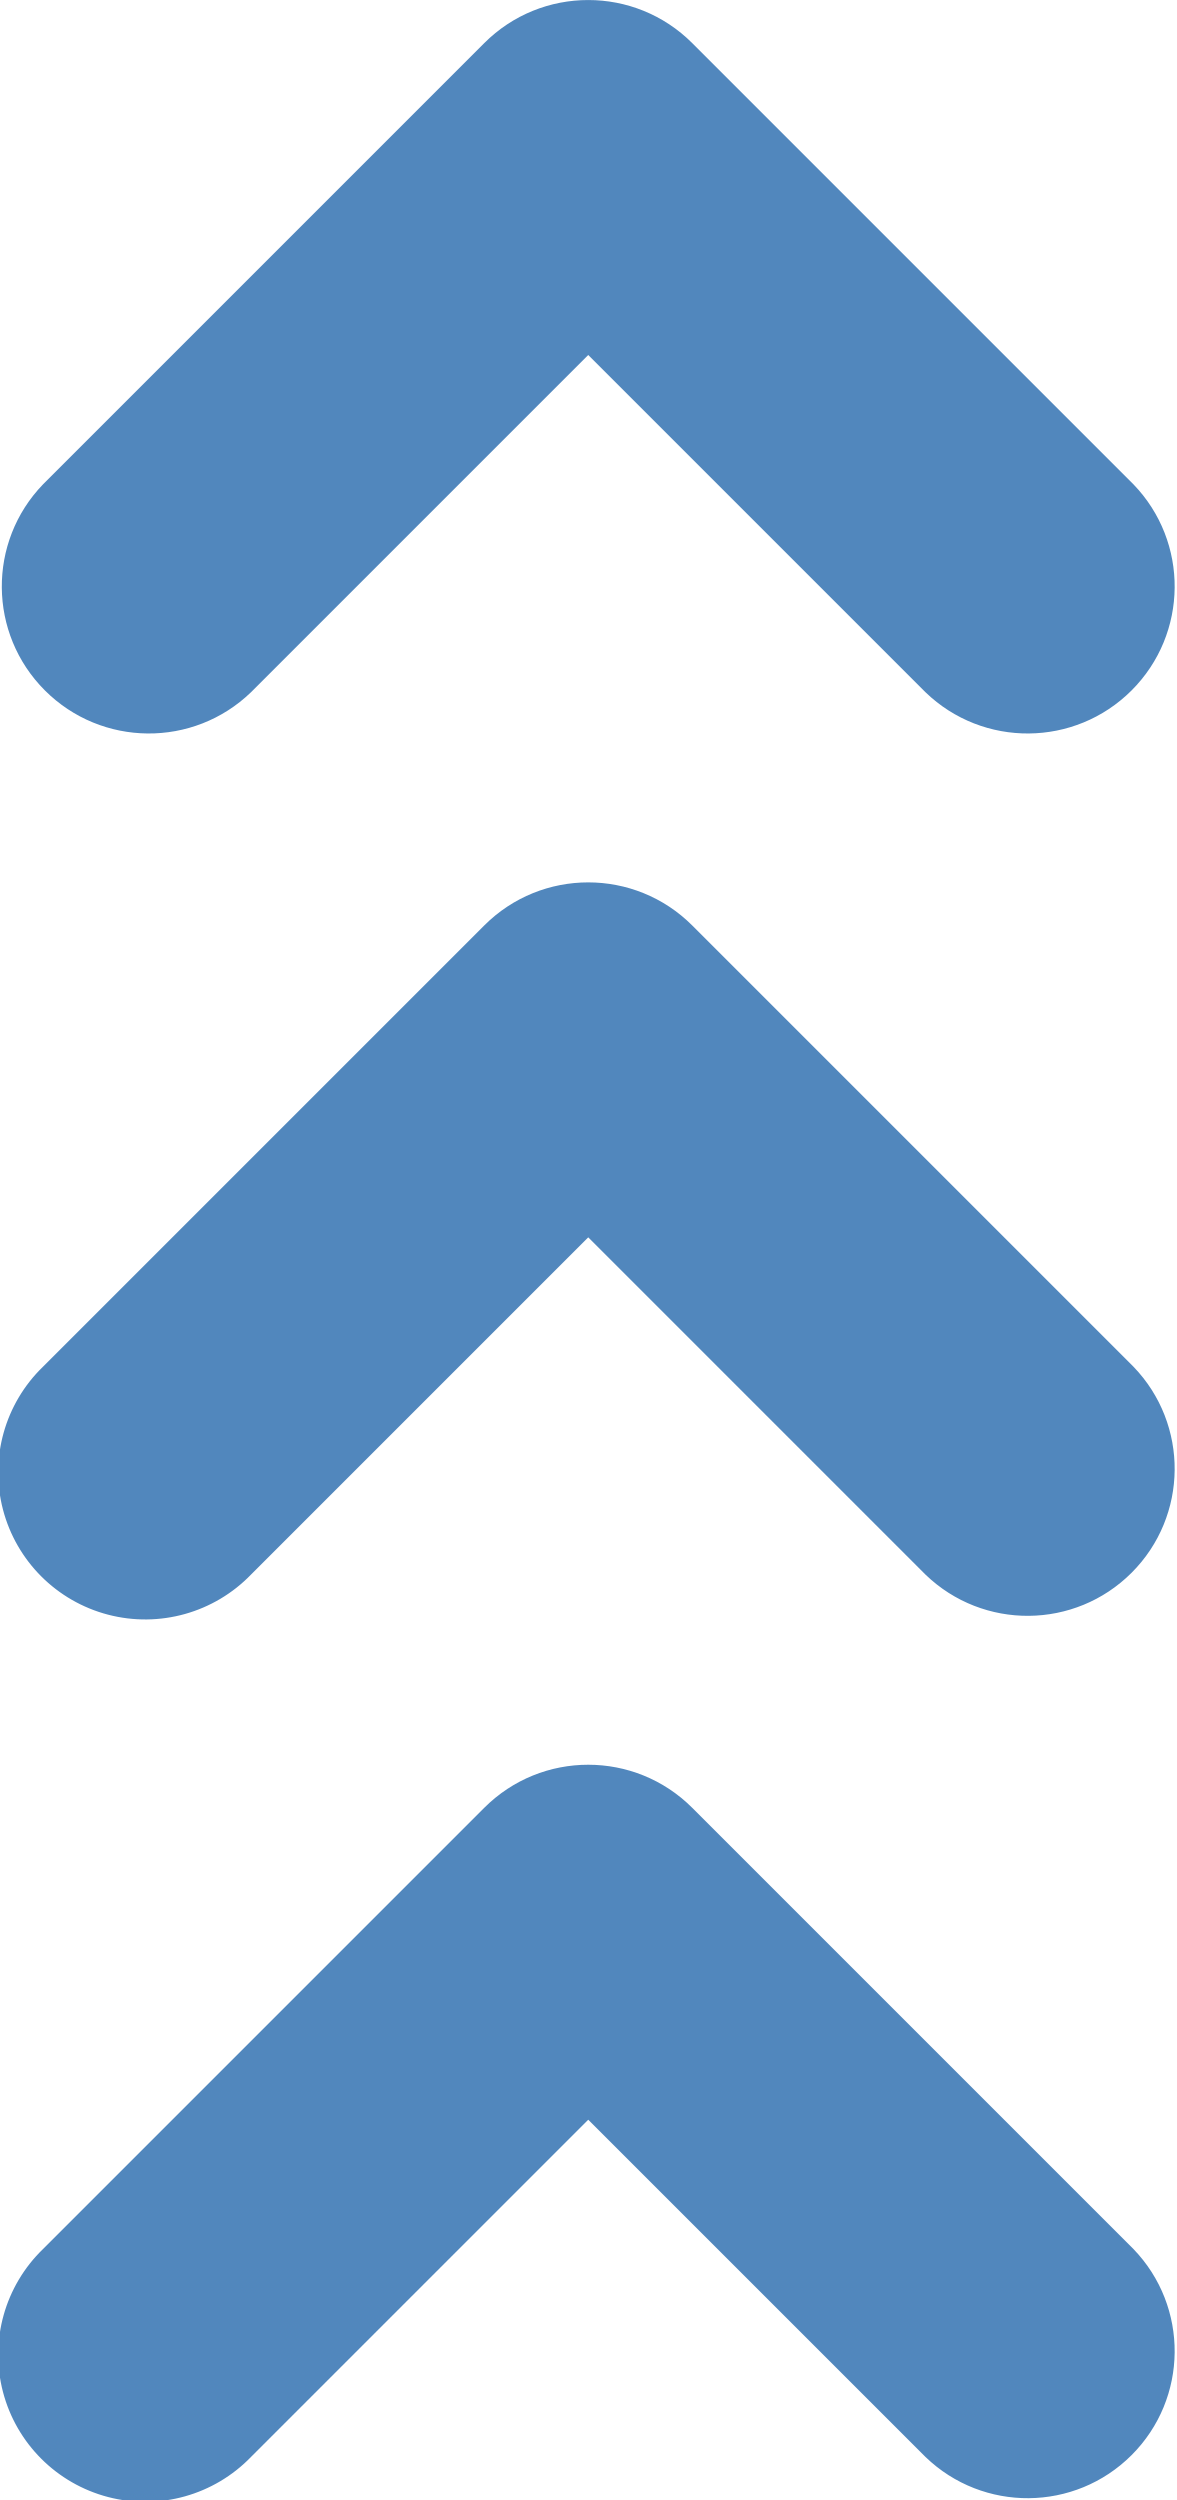
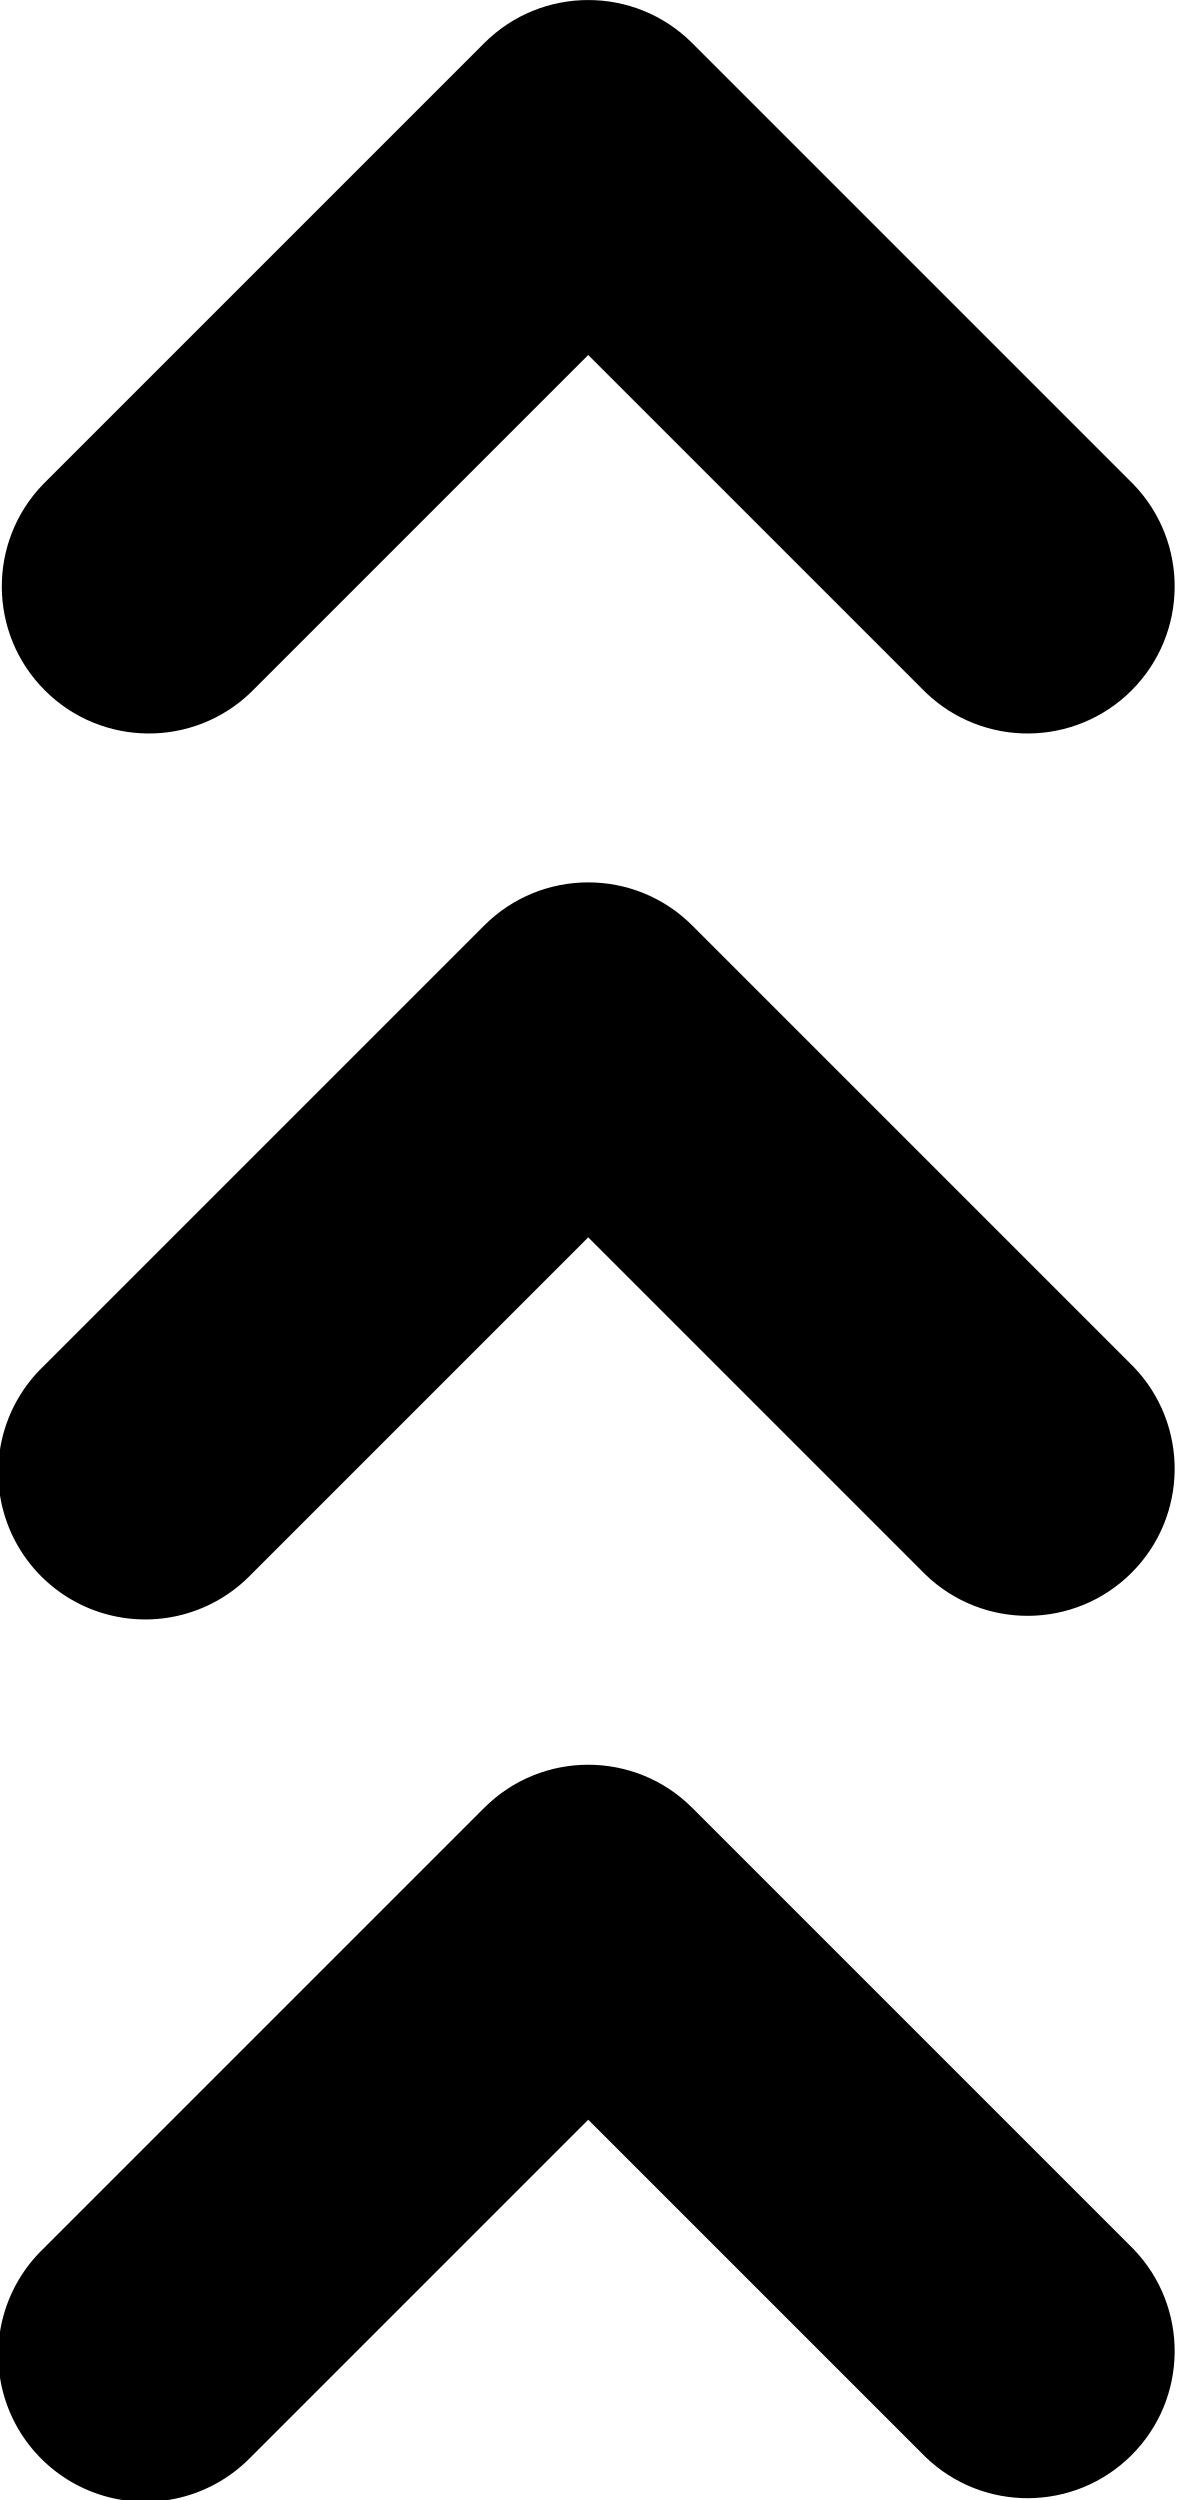
- <svg xmlns="http://www.w3.org/2000/svg" fill="none" viewBox="0 0 8 17">
-   <path fill="#5187BD" fill-rule="evenodd" d="M4.707.293a1 1 0 00-1.414 0l-3 3a1 1 0 001.414 1.414L4 2.414l2.293 2.293a1 1 0 001.414-1.414l-3-3zM4 8.414l2.293 2.293a1 1 0 001.414-1.414l-3-3a1 1 0 00-1.414 0l-3 3a1 1 0 101.414 1.414L4 8.414zm0 6l2.293 2.293a1 1 0 001.414-1.414l-3-3a1 1 0 00-1.414 0l-3 3a1 1 0 101.414 1.414L4 14.414z" clip-rule="evenodd" />
+ <svg xmlns="http://www.w3.org/2000/svg" viewBox="0 0 8 17">
+   <path d="M4.707.293a1 1 0 00-1.414 0l-3 3a1 1 0 001.414 1.414L4 2.414l2.293 2.293a1 1 0 001.414-1.414l-3-3zM4 8.414l2.293 2.293a1 1 0 001.414-1.414l-3-3a1 1 0 00-1.414 0l-3 3a1 1 0 101.414 1.414L4 8.414zm0 6l2.293 2.293a1 1 0 001.414-1.414l-3-3a1 1 0 00-1.414 0l-3 3a1 1 0 101.414 1.414L4 14.414z" fill-rule="evenodd" clip-rule="evenodd" />
</svg>
